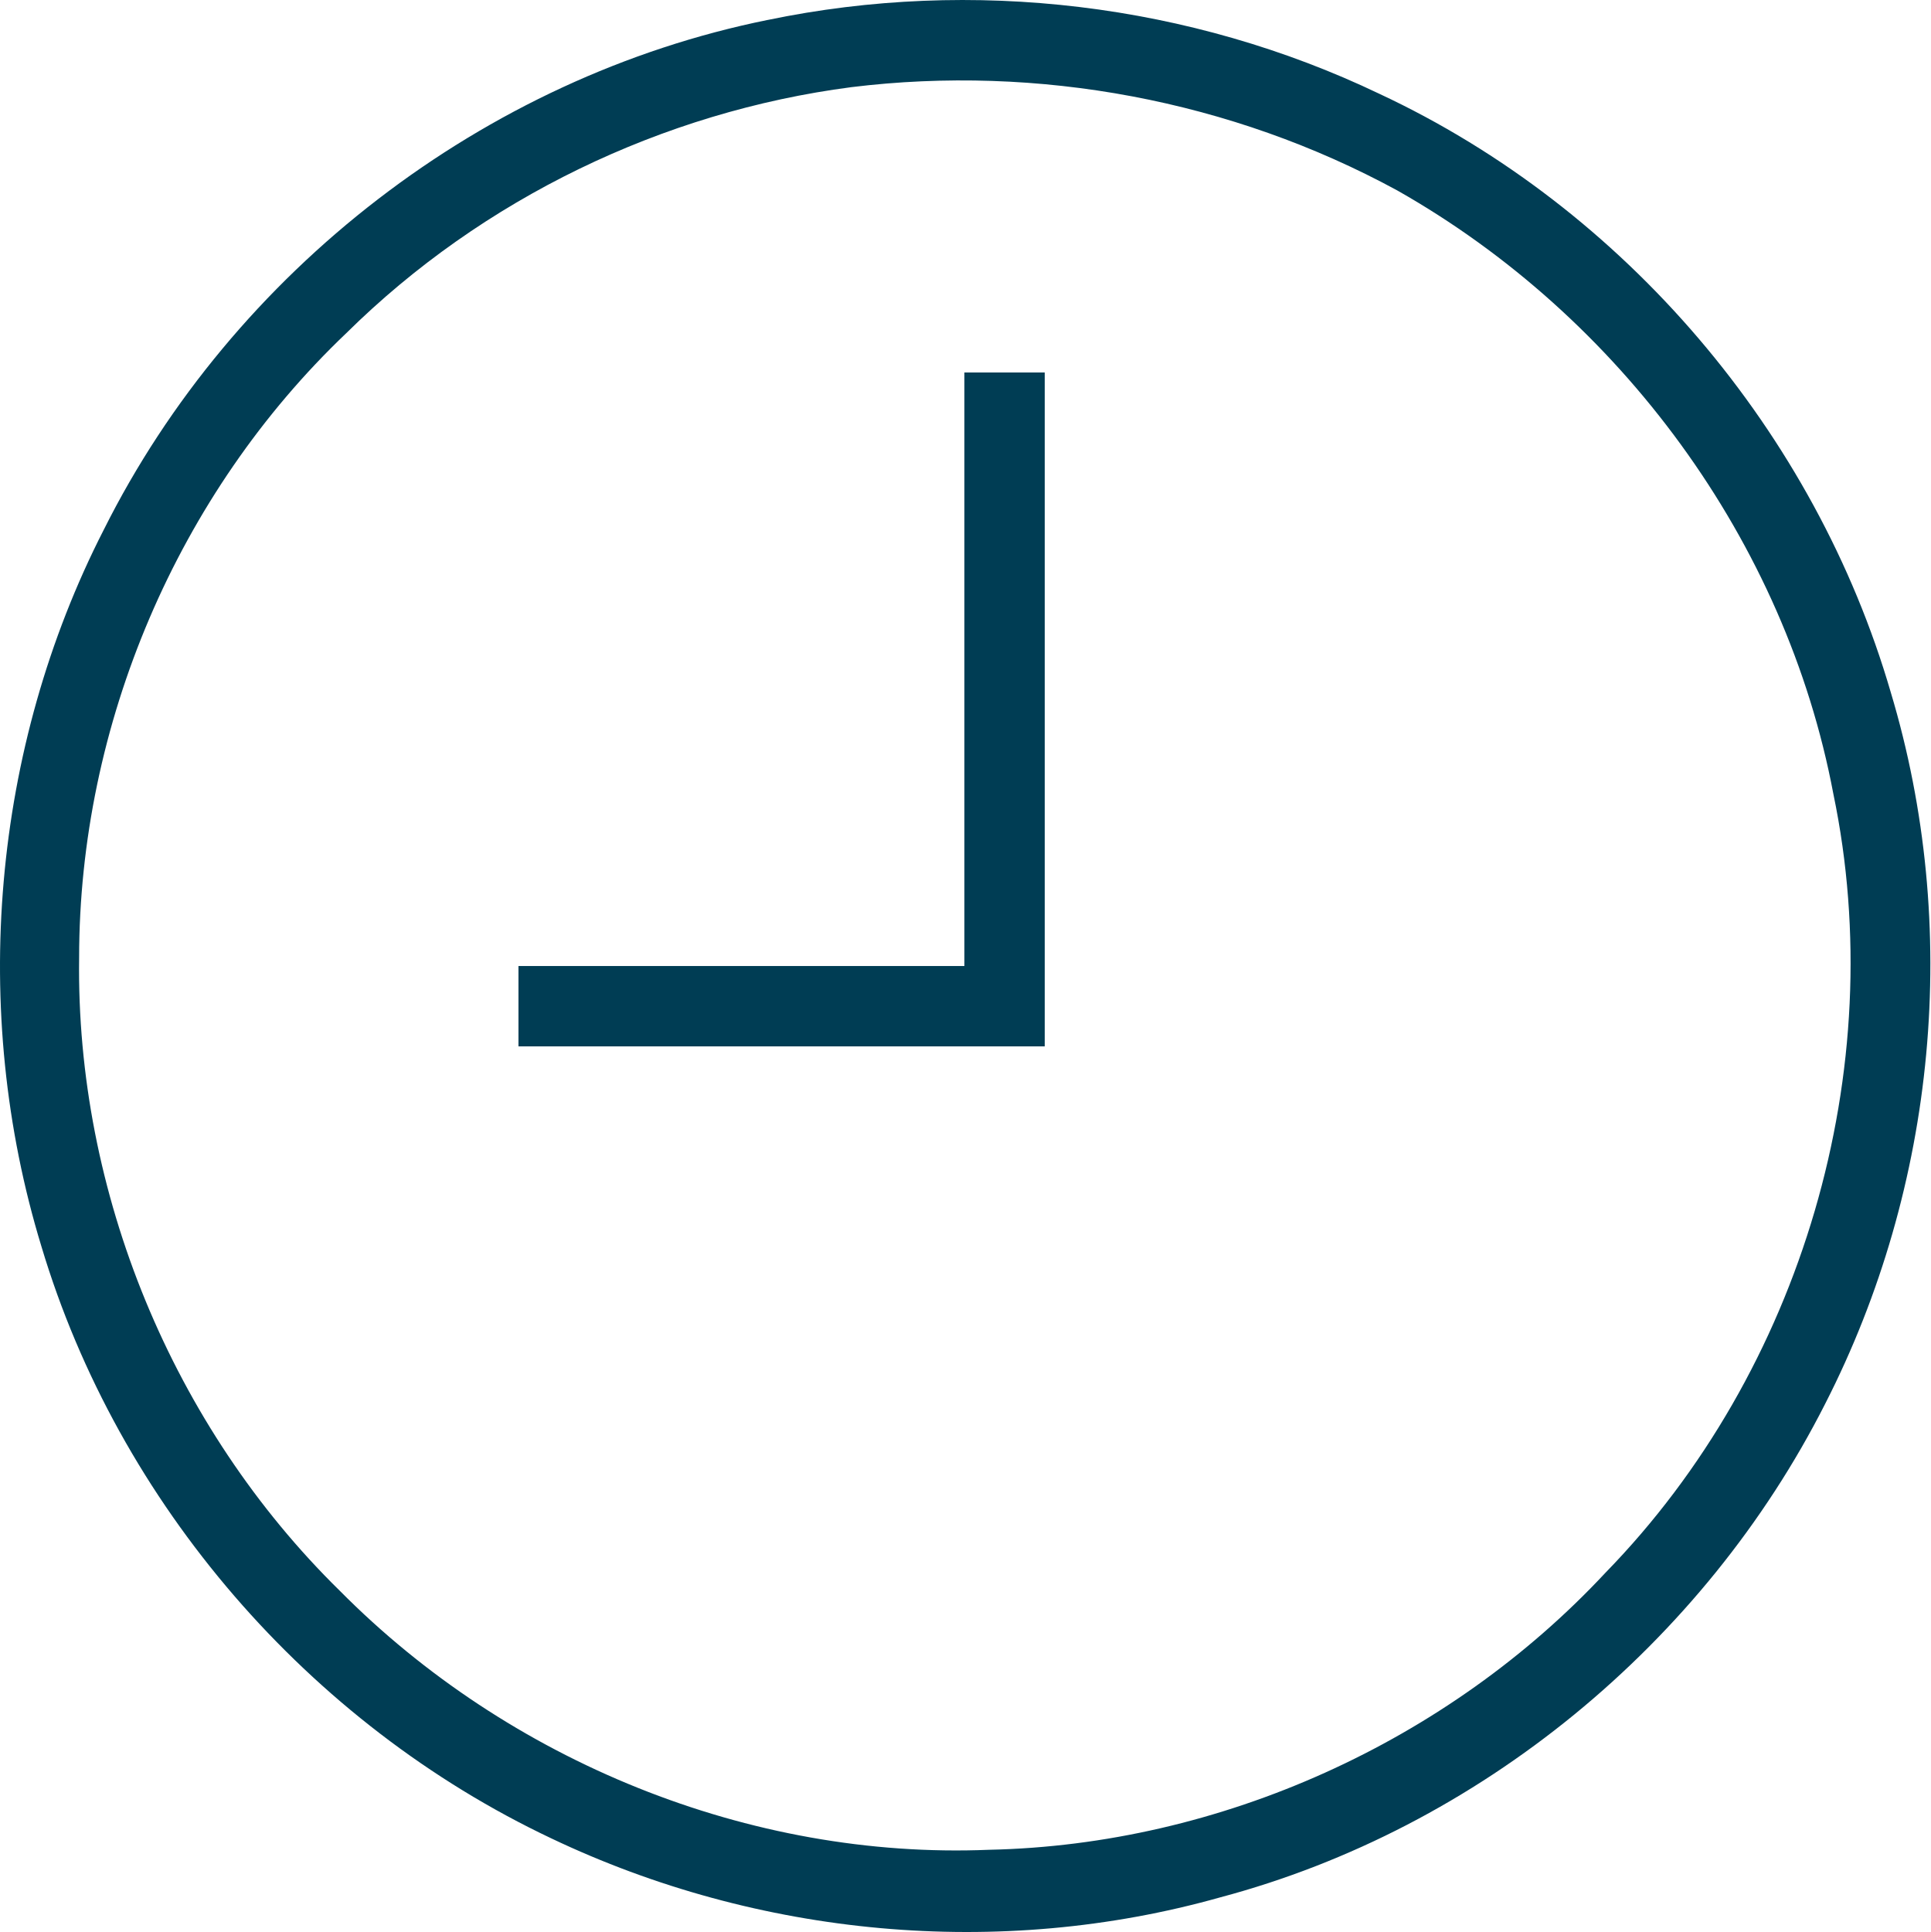
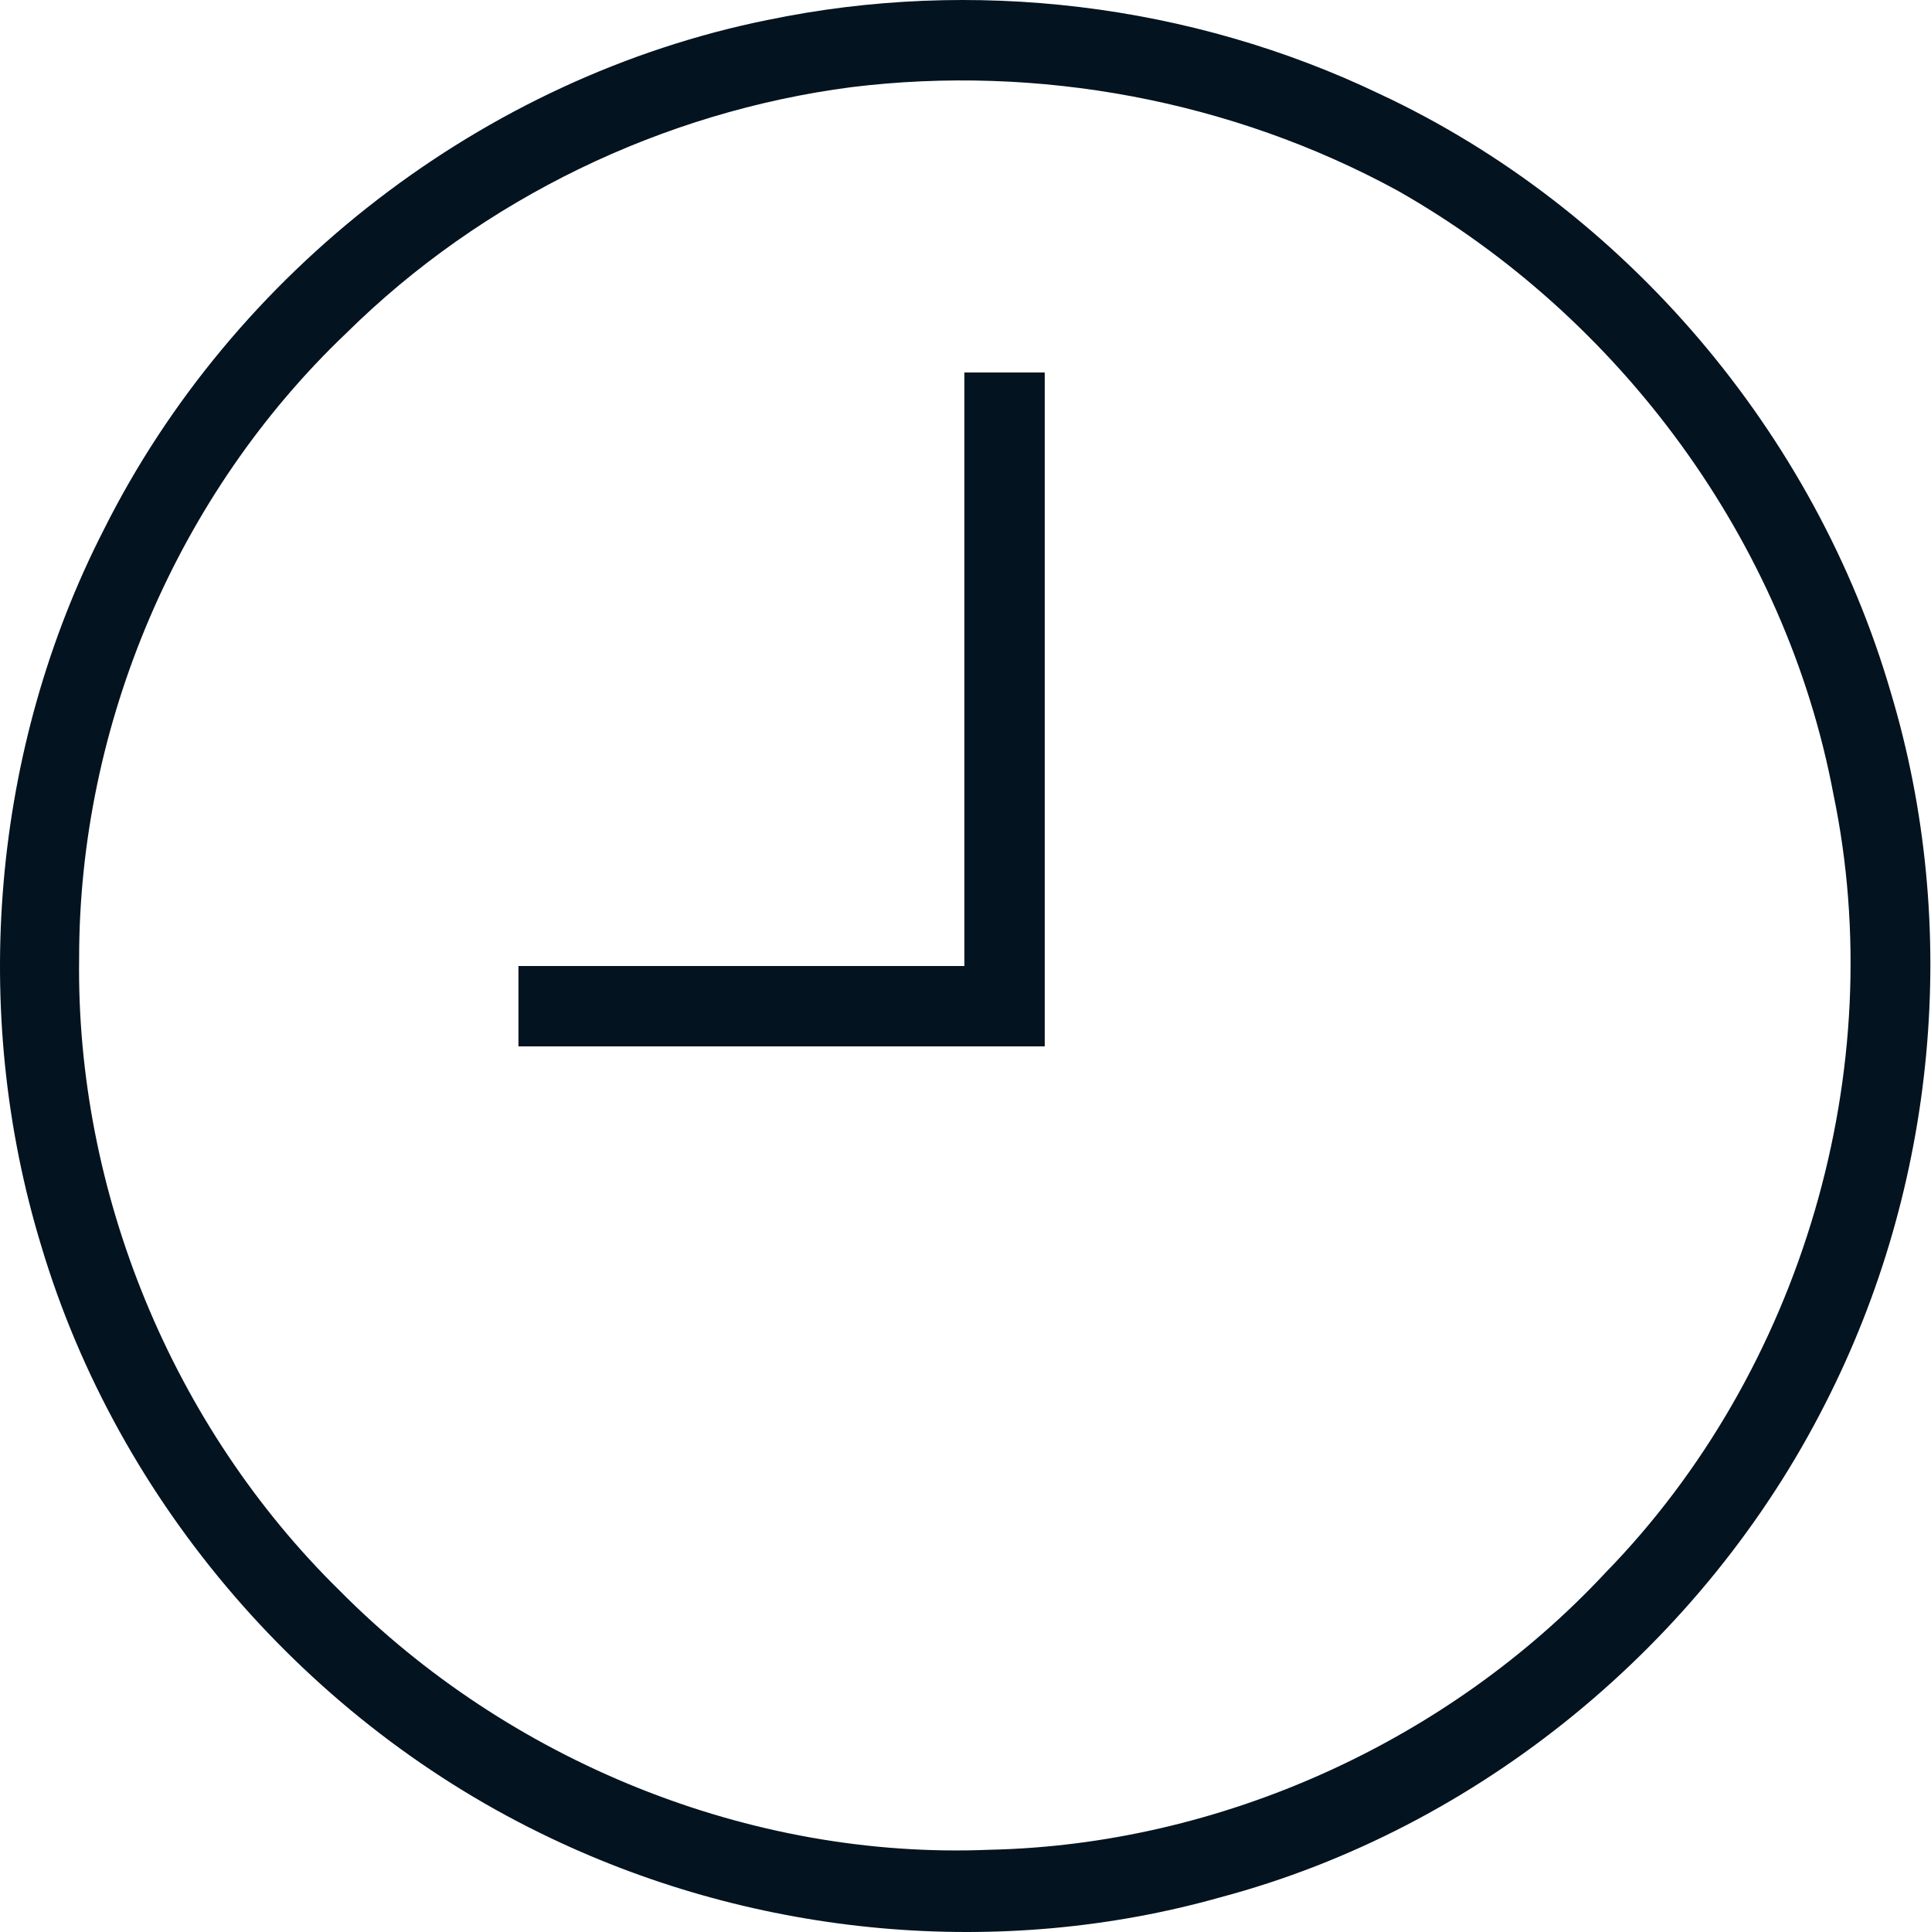
- <svg xmlns="http://www.w3.org/2000/svg" id="Слой_1" viewBox="-233 324 87.022 87.086" width="87.022" height="87.086" version="1.1">
-   <defs id="defs9" />
+ <svg xmlns="http://www.w3.org/2000/svg" id="Слой_1" viewBox="-233 324 87.022 87.086" width="87.022" height="87.086">
  <style id="style3">.st0{fill:#03131f}</style>
-   <g id="_x23_736bbeff" fill="#03131f" style="fill:#003d54;fill-opacity:1">
-     <path class="st0" d="M-198.392 324.9c9.24-1.923 19.07-.74 27.568 3.325 11.087 5.173 19.66 15.3 23.06 26.977 3.178 10.57 2.07 22.246-2.956 32.076-5.47 10.79-15.595 19.142-27.273 22.247-9.977 2.808-20.842 1.773-30.155-2.66-10.938-5.175-19.512-15.08-22.985-26.682-3.252-10.643-2.218-22.47 2.808-32.298 5.84-11.678 17.147-20.4 29.933-22.986m3.77 3.03c-8.5 1.108-16.63 5.025-22.764 11.085-7.613 7.244-12.047 17.665-12.047 28.16-.148 10.57 4.212 21.138 11.75 28.53 7.614 7.685 18.478 12.12 29.27 11.676 10.42-.22 20.694-4.877 27.79-12.49 8.868-9.09 12.86-22.69 10.272-35.106-2.144-11.382-9.61-21.508-19.66-27.2-7.465-4.064-16.187-5.69-24.612-4.655z" id="path6" style="fill:#003d54;fill-opacity:1" />
-     <path class="st0" d="M-189.523 340.79h3.622v30.376h-23.726v-3.622h20.103V340.79z" id="path8" style="fill:#003d54;fill-opacity:1" />
+   <g id="_x23_736bbeff" fill="#003d54">
+     <path class="st0" d="M-198.392 324.9c9.24-1.923 19.07-.74 27.568 3.325 11.087 5.173 19.66 15.3 23.06 26.977 3.178 10.57 2.07 22.246-2.956 32.076-5.47 10.79-15.595 19.142-27.273 22.247-9.977 2.808-20.842 1.773-30.155-2.66-10.938-5.175-19.512-15.08-22.985-26.682-3.252-10.643-2.218-22.47 2.808-32.298 5.84-11.678 17.147-20.4 29.933-22.986m3.77 3.03c-8.5 1.108-16.63 5.025-22.764 11.085-7.613 7.244-12.047 17.665-12.047 28.16-.148 10.57 4.212 21.138 11.75 28.53 7.614 7.685 18.478 12.12 29.27 11.676 10.42-.22 20.694-4.877 27.79-12.49 8.868-9.09 12.86-22.69 10.272-35.106-2.144-11.382-9.61-21.508-19.66-27.2-7.465-4.064-16.187-5.69-24.612-4.655z" id="path6" />
+     <path class="st0" d="M-189.523 340.79h3.622v30.376h-23.726v-3.622h20.103V340.79z" id="path8" />
  </g>
</svg>
